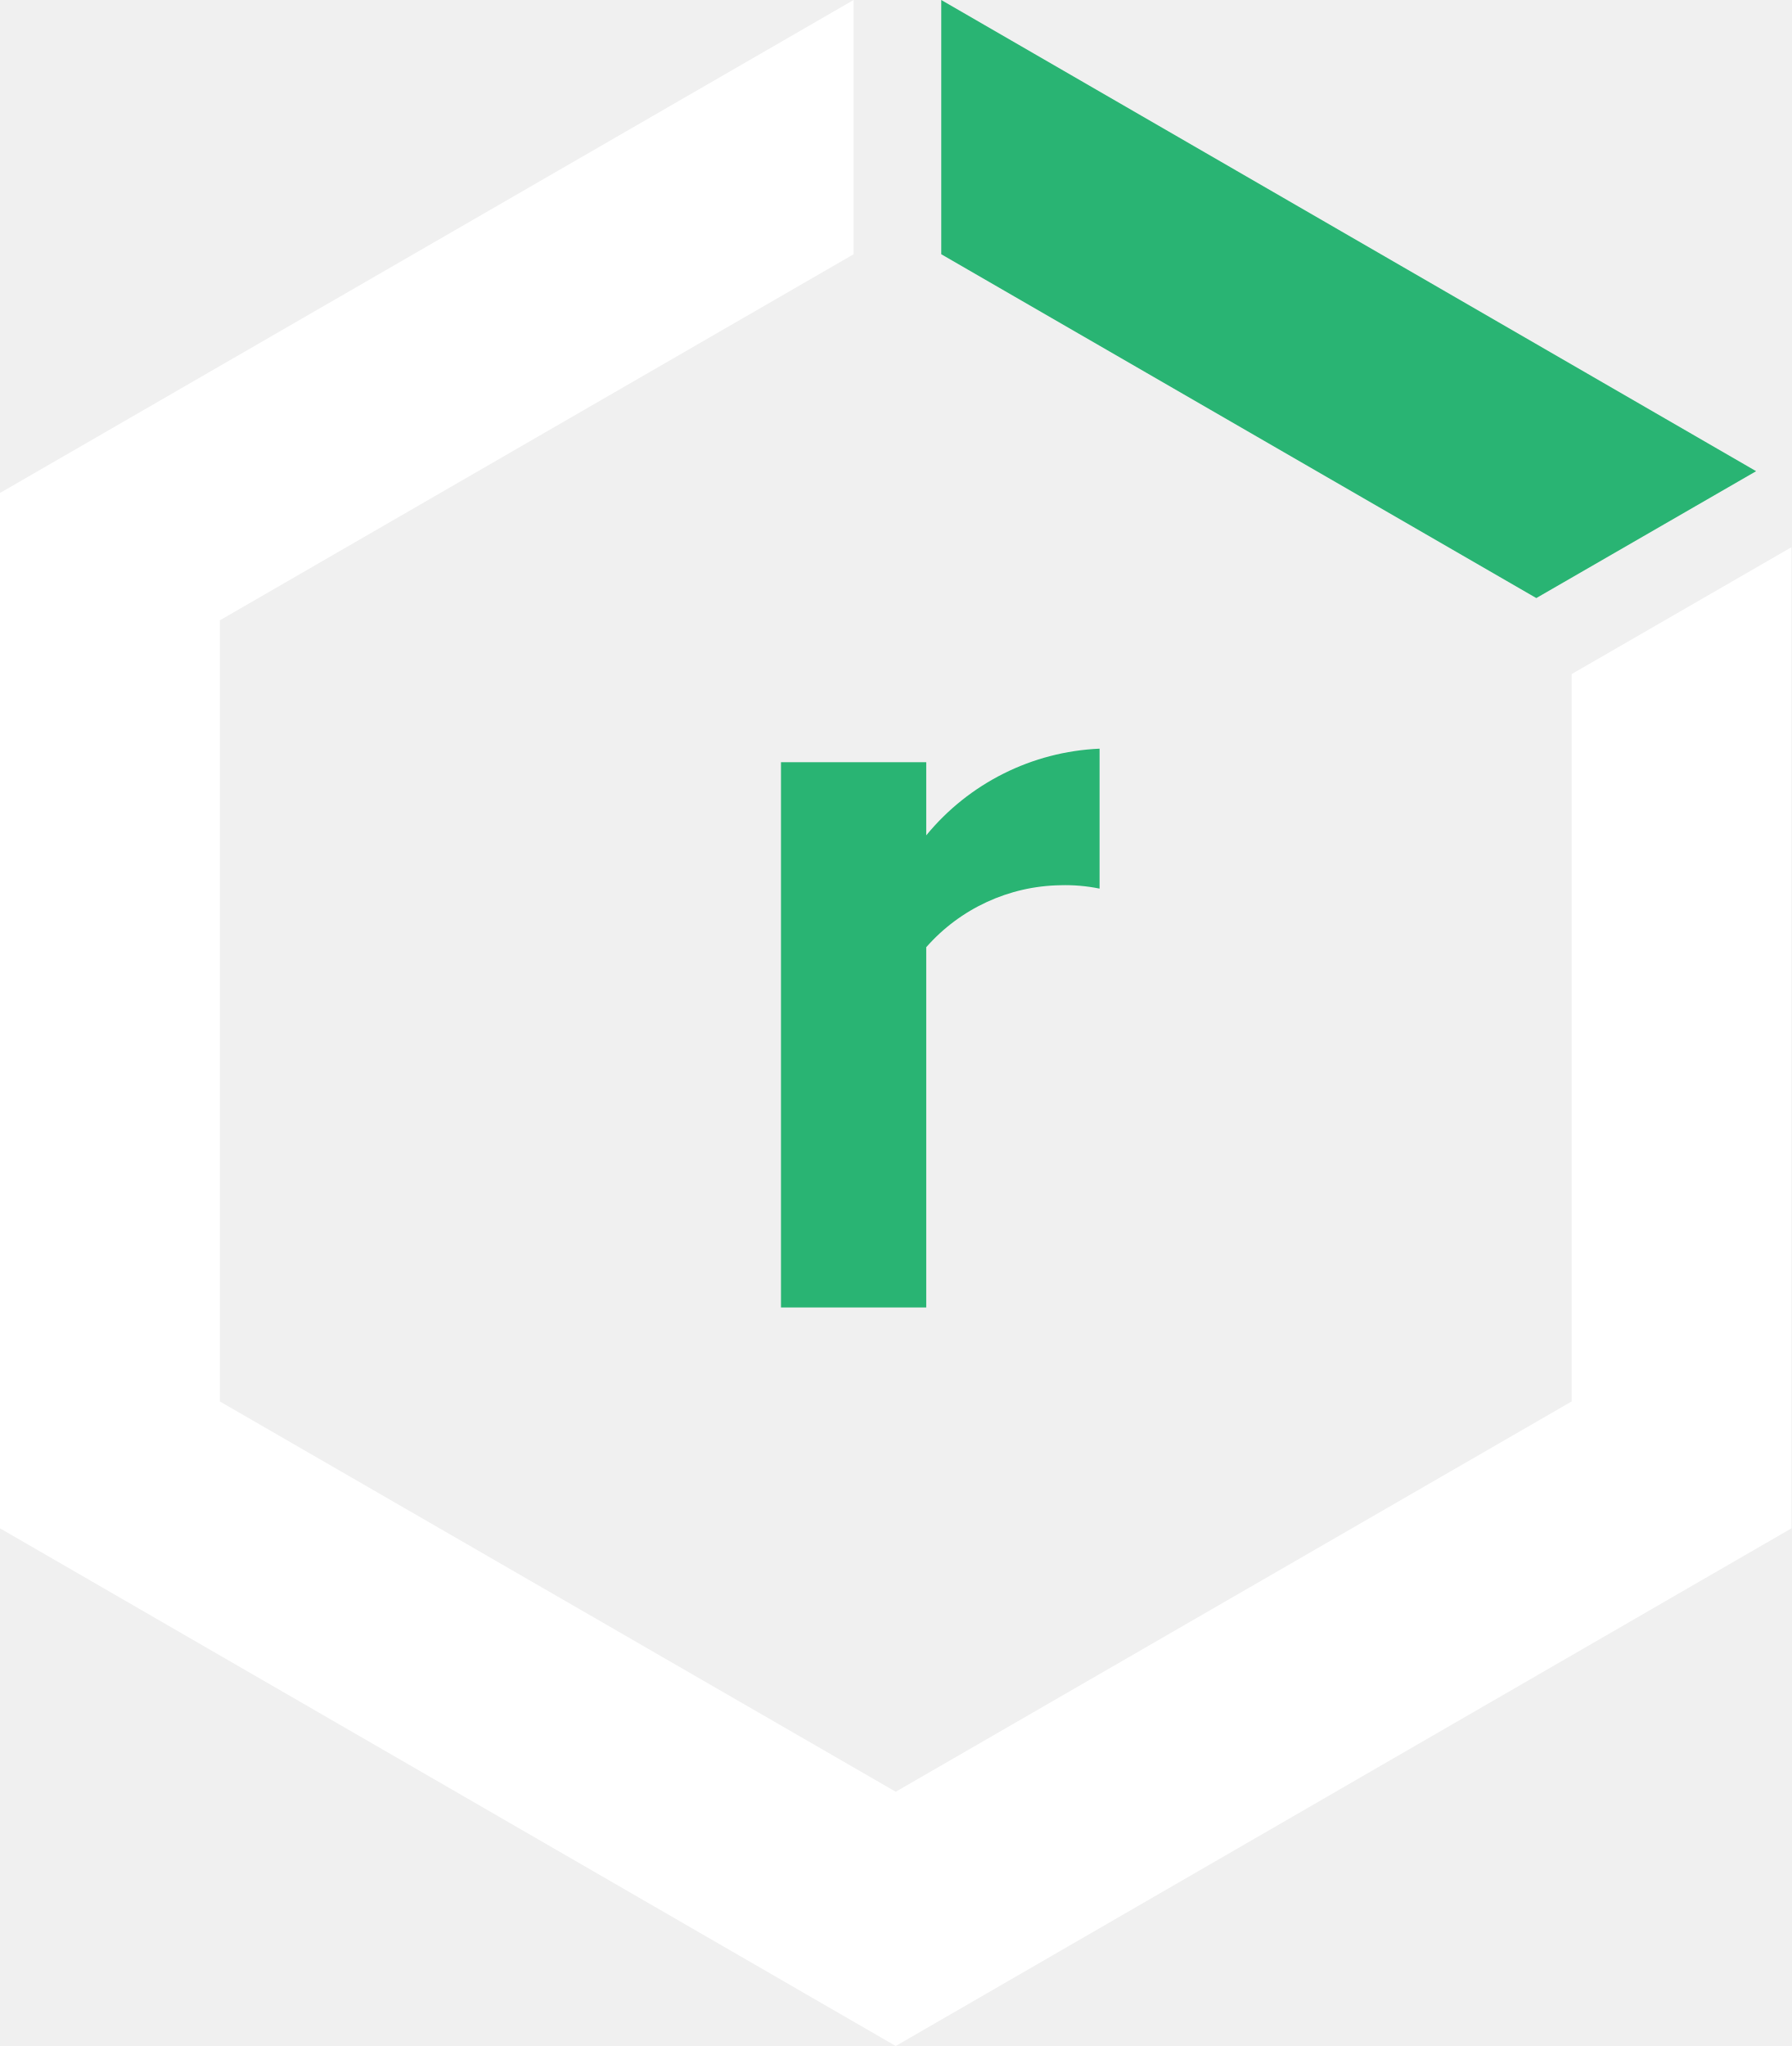
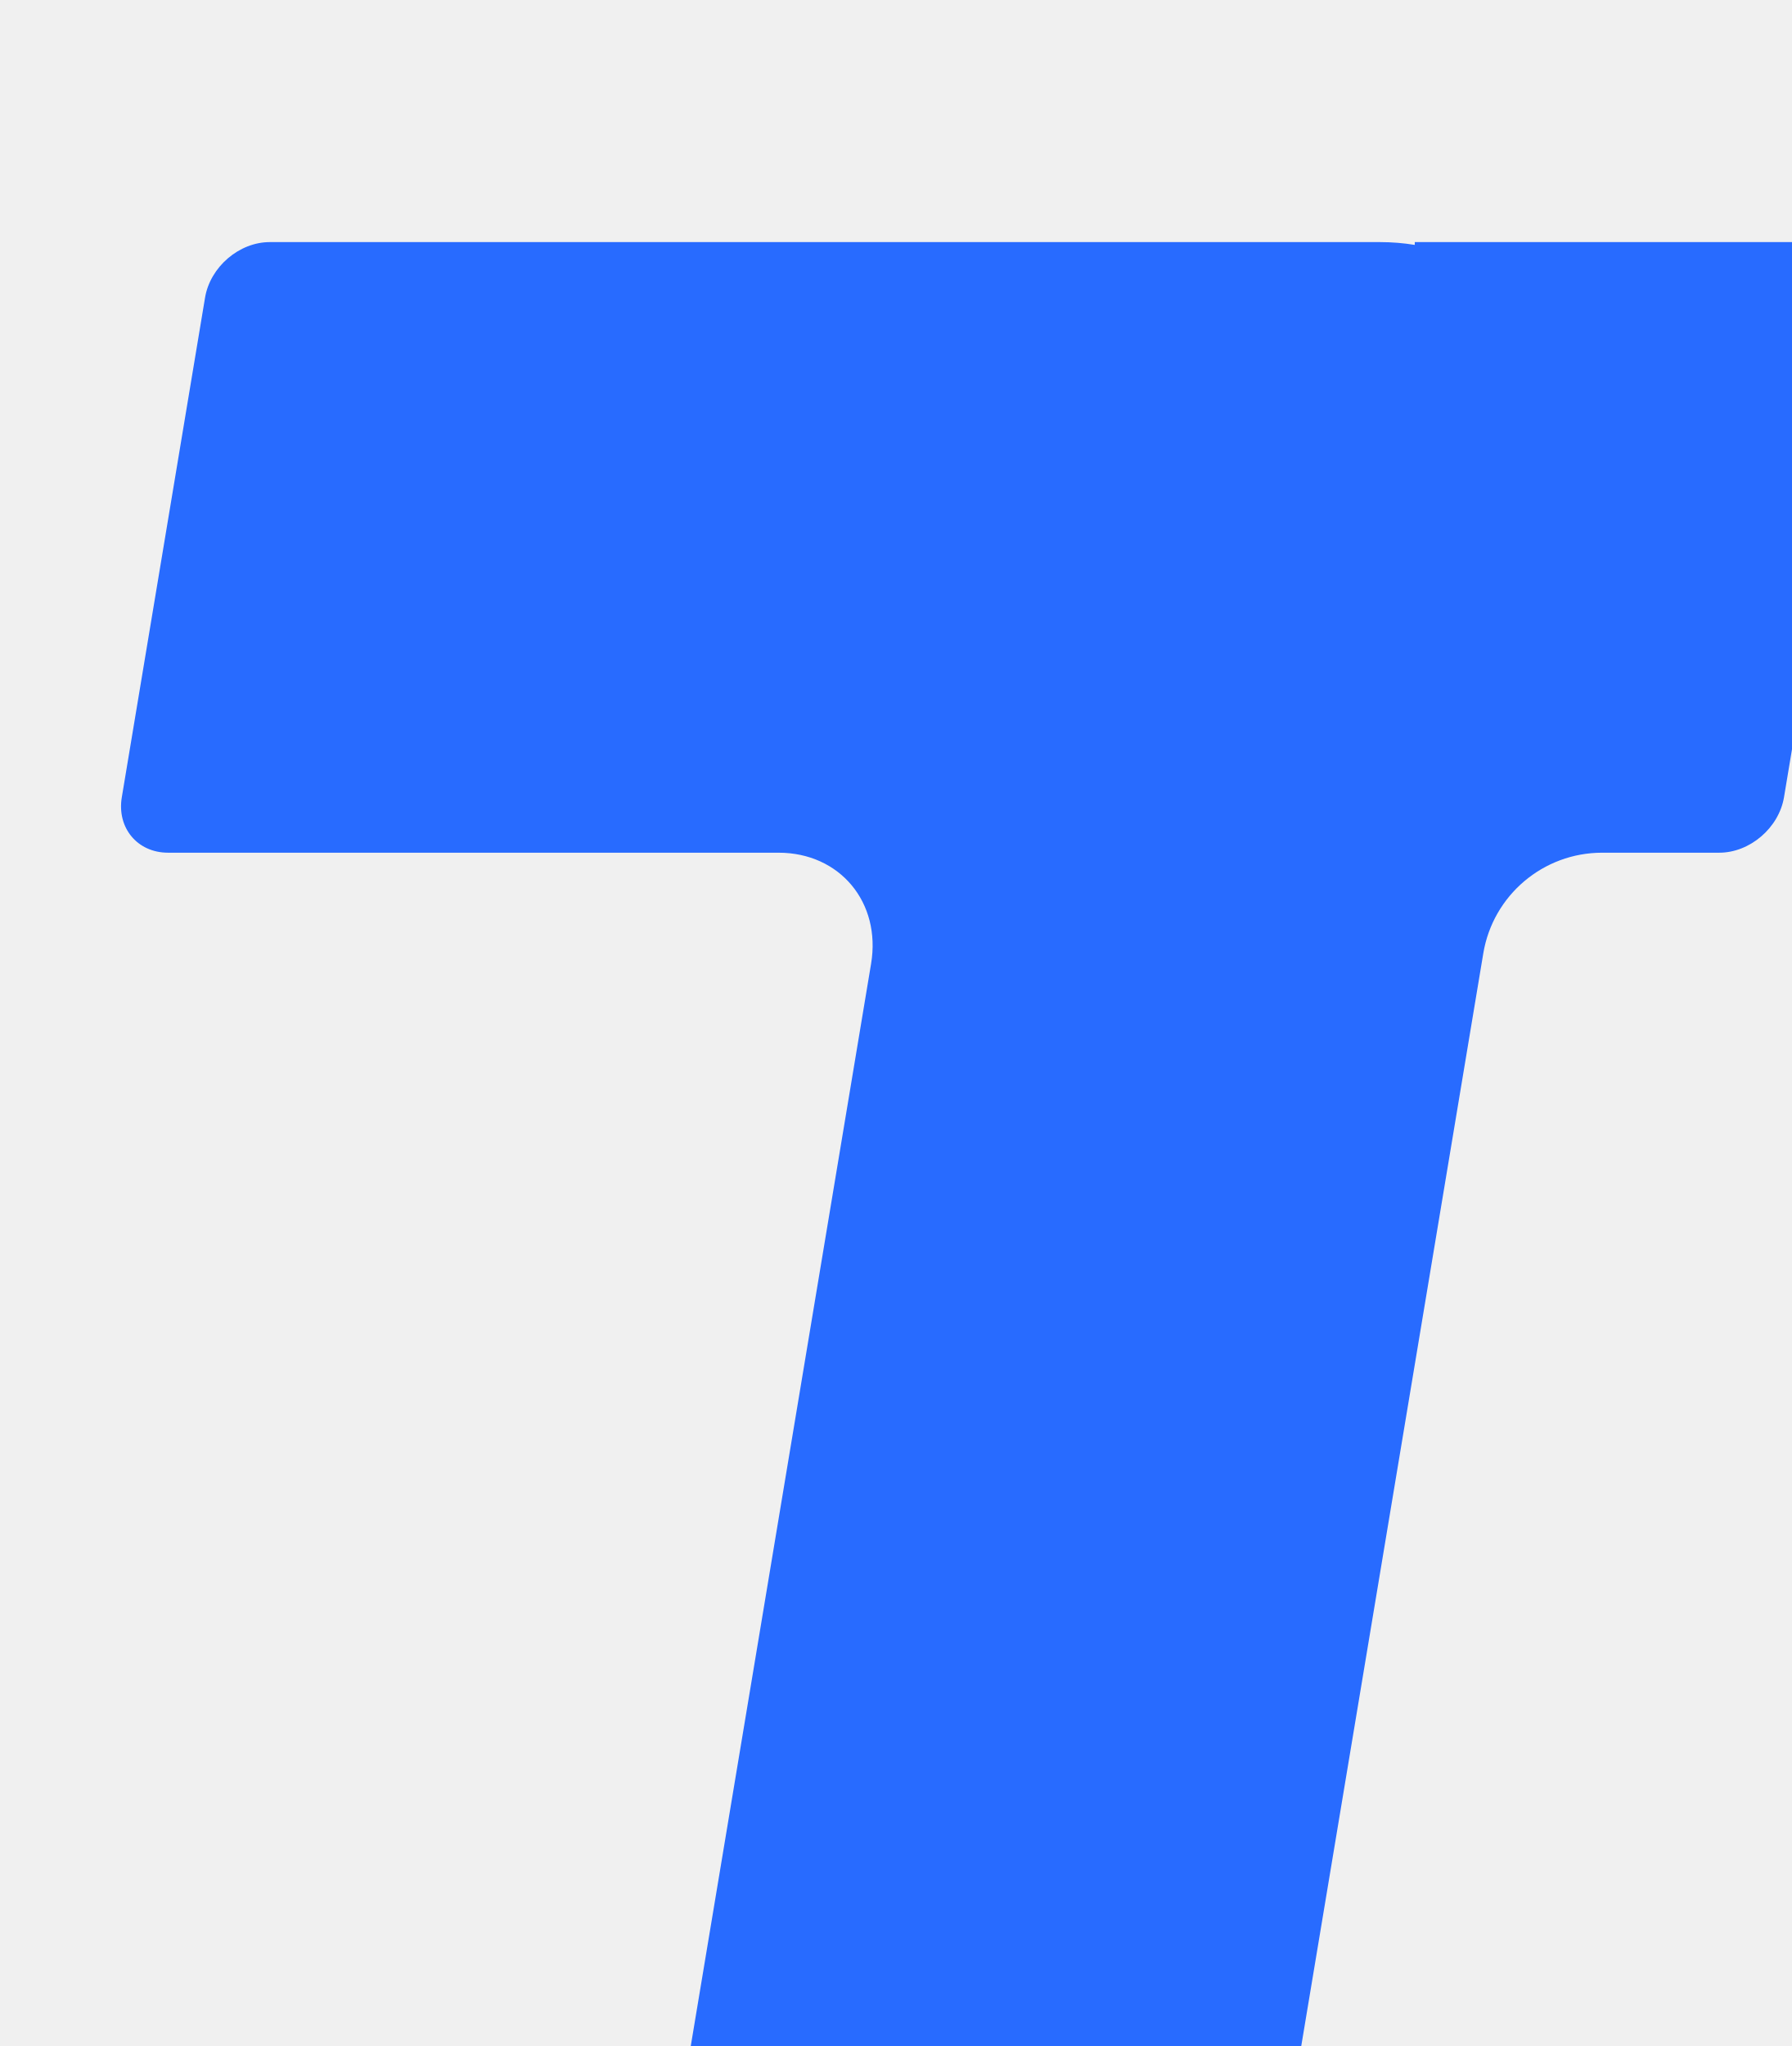
- <svg xmlns="http://www.w3.org/2000/svg" viewBox="0 0 37 42.25">
-   <defs>
-     <style>.cls-1{fill:#29b473;}.cls-2{fill:#fff;}</style>
-   </defs>
-   <g id="Product_Logos_Vertical_White_Color" data-name="Product Logos Vertical White + Color">
-     <path class="cls-1" d="M19.13,27V19.56a3.77,3.77,0,0,1,2.77-1.28,3.52,3.52,0,0,1,.81.07V15.46a4.91,4.91,0,0,0-3.58,1.79V15.74h-3V27Z" />
-     <polygon class="cls-2" points="0 10.18 0 31.56 18.5 42.25 37 31.56 37 11.3 32.46 13.92 32.46 28.94 18.5 37 4.54 28.94 4.54 12.81 17.63 5.25 17.63 0 0 10.18" />
-     <polygon class="cls-1" points="19.44 0 19.44 5.25 31.73 12.35 36.27 9.73 19.44 0" />
+ <svg xmlns="http://www.w3.org/2000/svg" viewBox="0 0 37 42.25" version="1.1">
+   <g id="页面-1" stroke="none" stroke-width="1" fill="none" fill-rule="evenodd">
+     <g id="首页" transform="translate(-120, -120)">
+       <g id="icon" transform="translate(120, 120)">
+         <rect id="矩形" fill-opacity="0" fill="#FFFFFF" x="0" y="0" width="61" height="61" />
+         <g id="图形" transform="translate(2.5, 2.5)">
+           <rect id="矩形" fill-opacity="0" fill="#FFFFFF" x="0" y="0" width="56" height="56" />
+           <g id="形状" transform="translate(0, 1.353333)">
+             <path d="M25.998,1.146 C26.247,1.146 26.488,1.166 26.72,1.204 L26.72,1.146 L35.11,1.146 C35.743,1.146 36.17,1.659 36.065,2.293 L34.346,12.609 C34.24,13.242 33.641,13.755 33.008,13.755 L30.589,13.755 C29.373,13.755 28.335,14.634 28.135,15.834 L22.083,52.155 C21.977,52.788 21.378,53.301 20.745,53.301 L10.429,53.301 C9.796,53.301 9.368,52.788 9.474,52.155 L15.491,16.048 C15.702,14.782 14.846,13.755 13.58,13.755 L0.971,13.755 C0.338,13.755 -0.09,13.242 0.016,12.609 L1.735,2.293 C1.841,1.659 2.439,1.146 3.072,1.146 L25.998,1.146 Z M50.339,18.913 C51.605,18.913 52.461,19.94 52.25,21.206 L47.092,52.155 C46.987,52.788 46.388,53.301 45.755,53.301 L35.439,53.301 C34.806,53.301 34.378,52.788 34.484,52.155 L39.641,21.206 C39.852,19.94 41.049,18.913 42.315,18.913 L50.339,18.913 Z" fill="#286BFF" />
+             <path d="M47.204,14.901 C51.319,14.901 55.21,11.566 55.896,7.451 C56.582,3.336 53.802,0 49.687,0 C45.572,0 41.68,3.336 40.995,7.451 C40.309,11.566 43.089,14.901 47.204,14.901 Z" id="椭圆形" fill="#F02929" />
+           </g>
+         </g>
+       </g>
+     </g>
  </g>
</svg>
